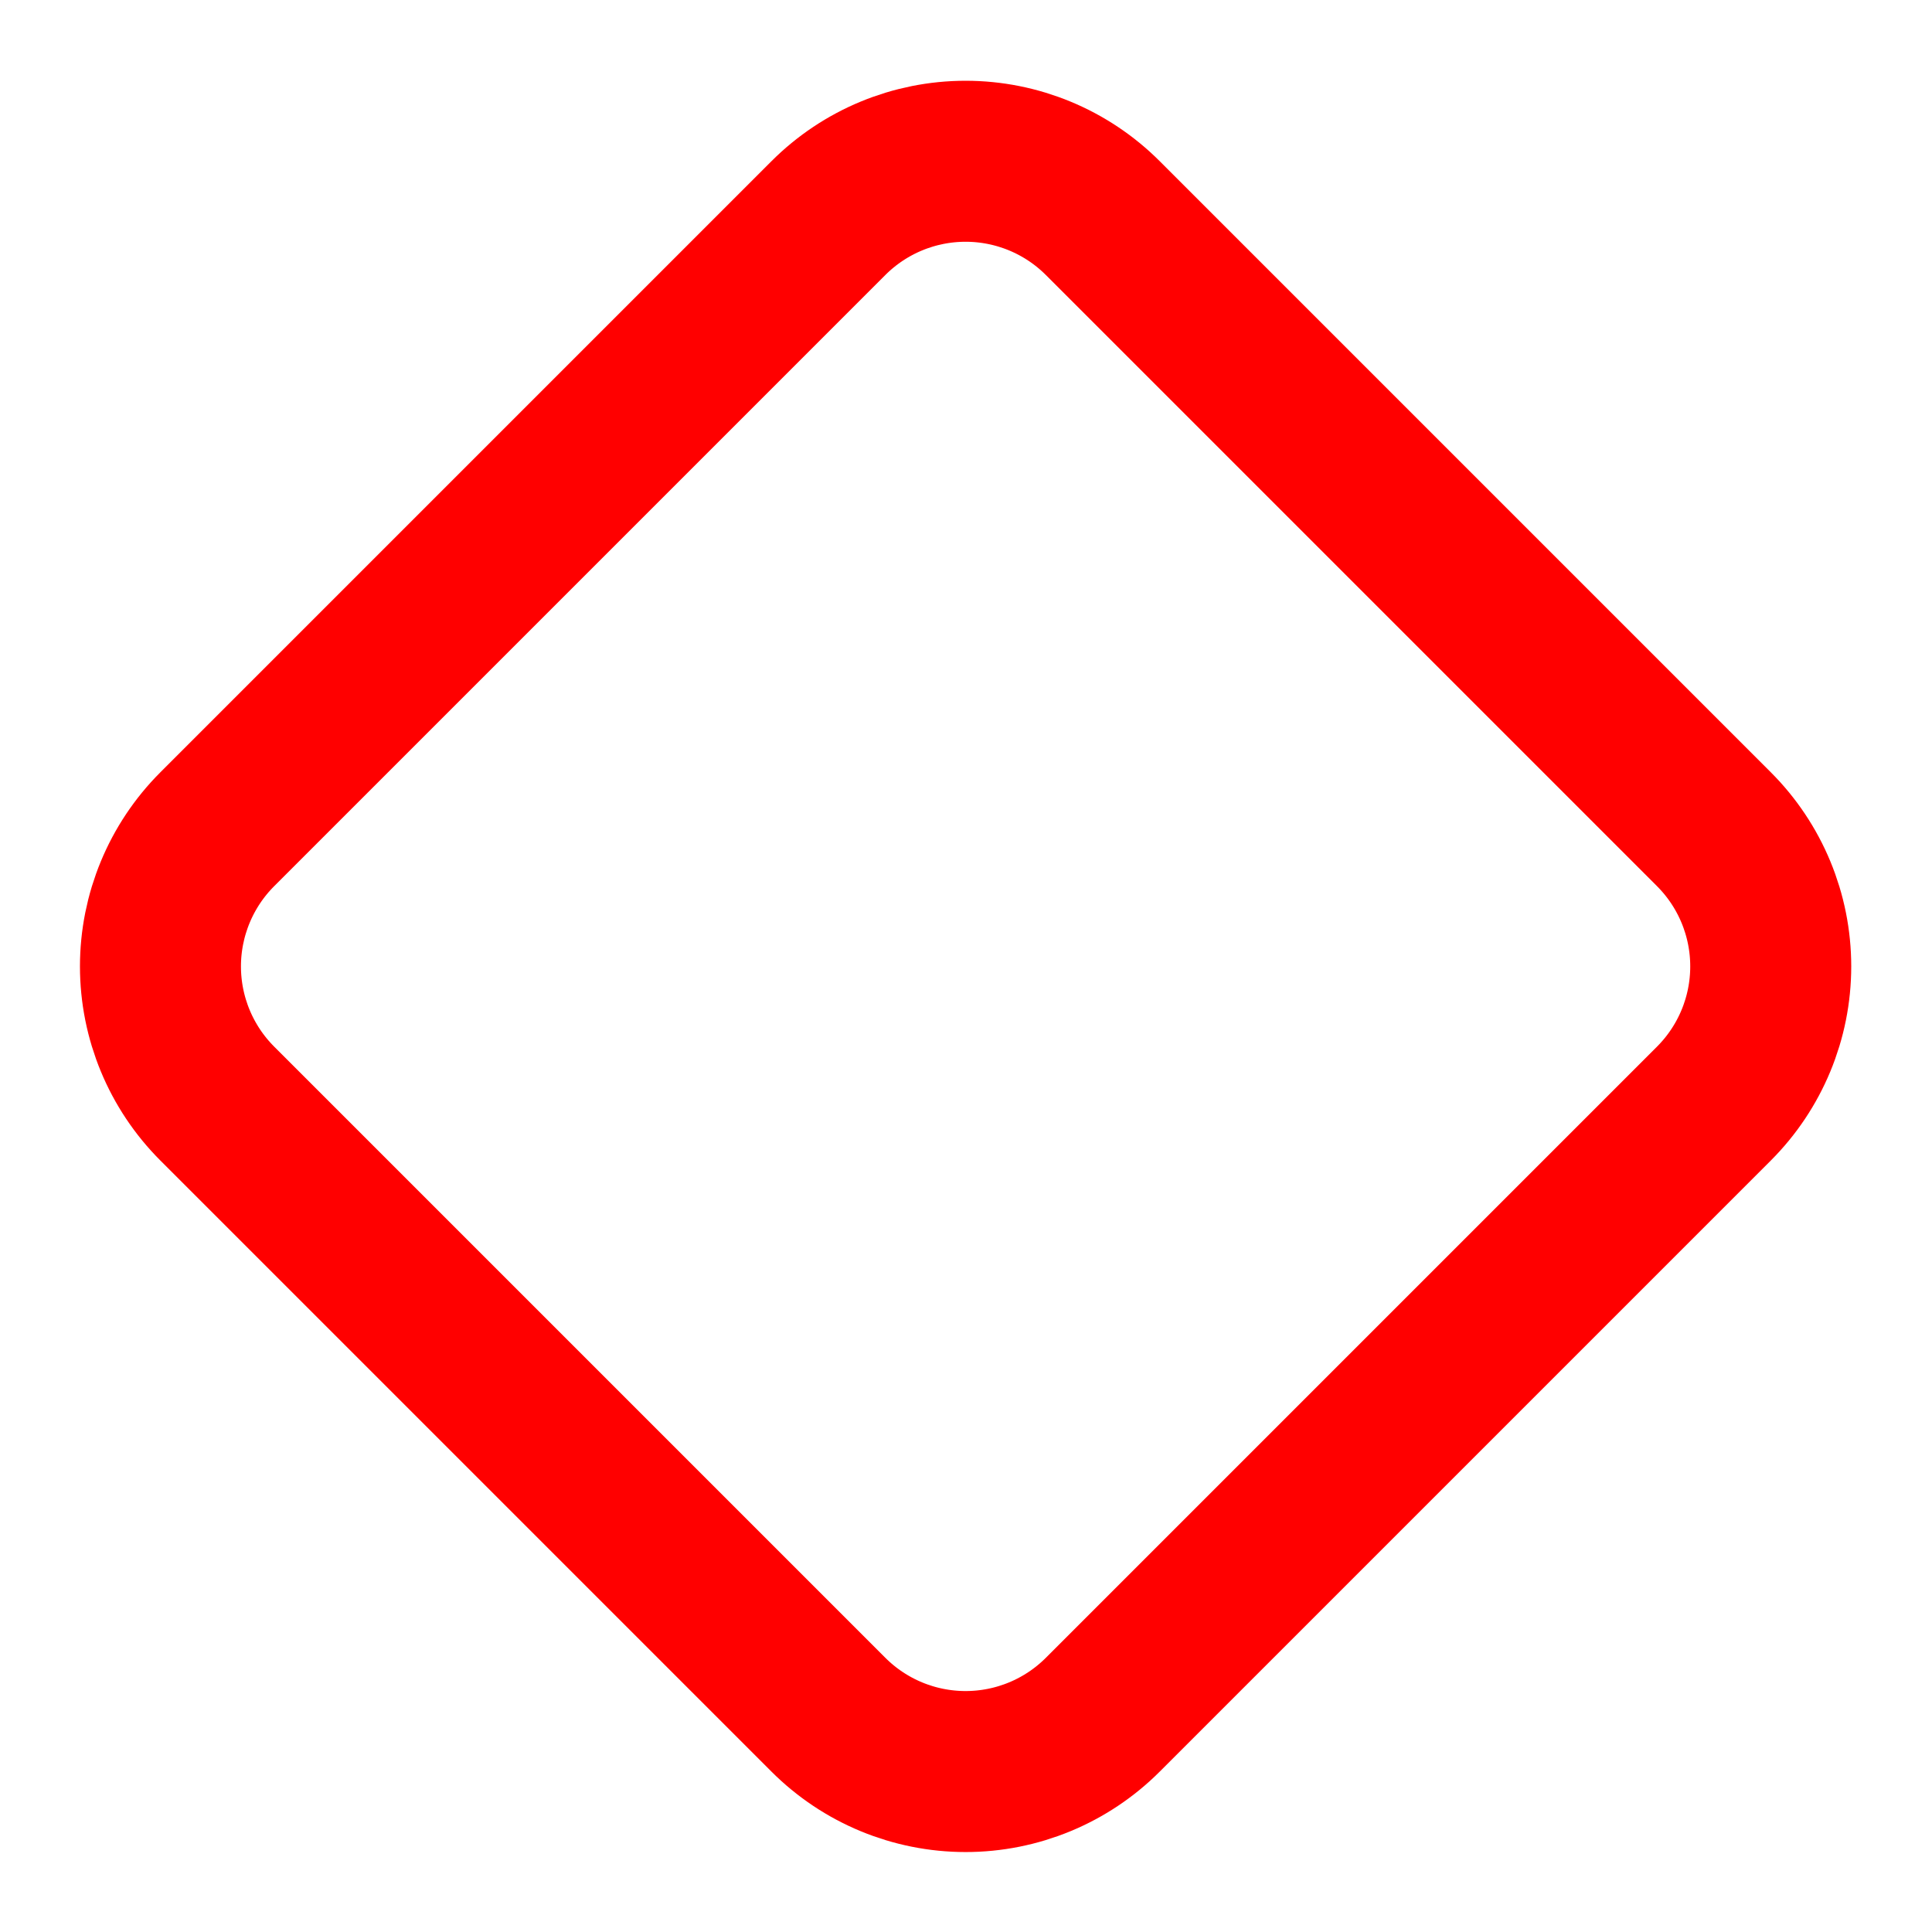
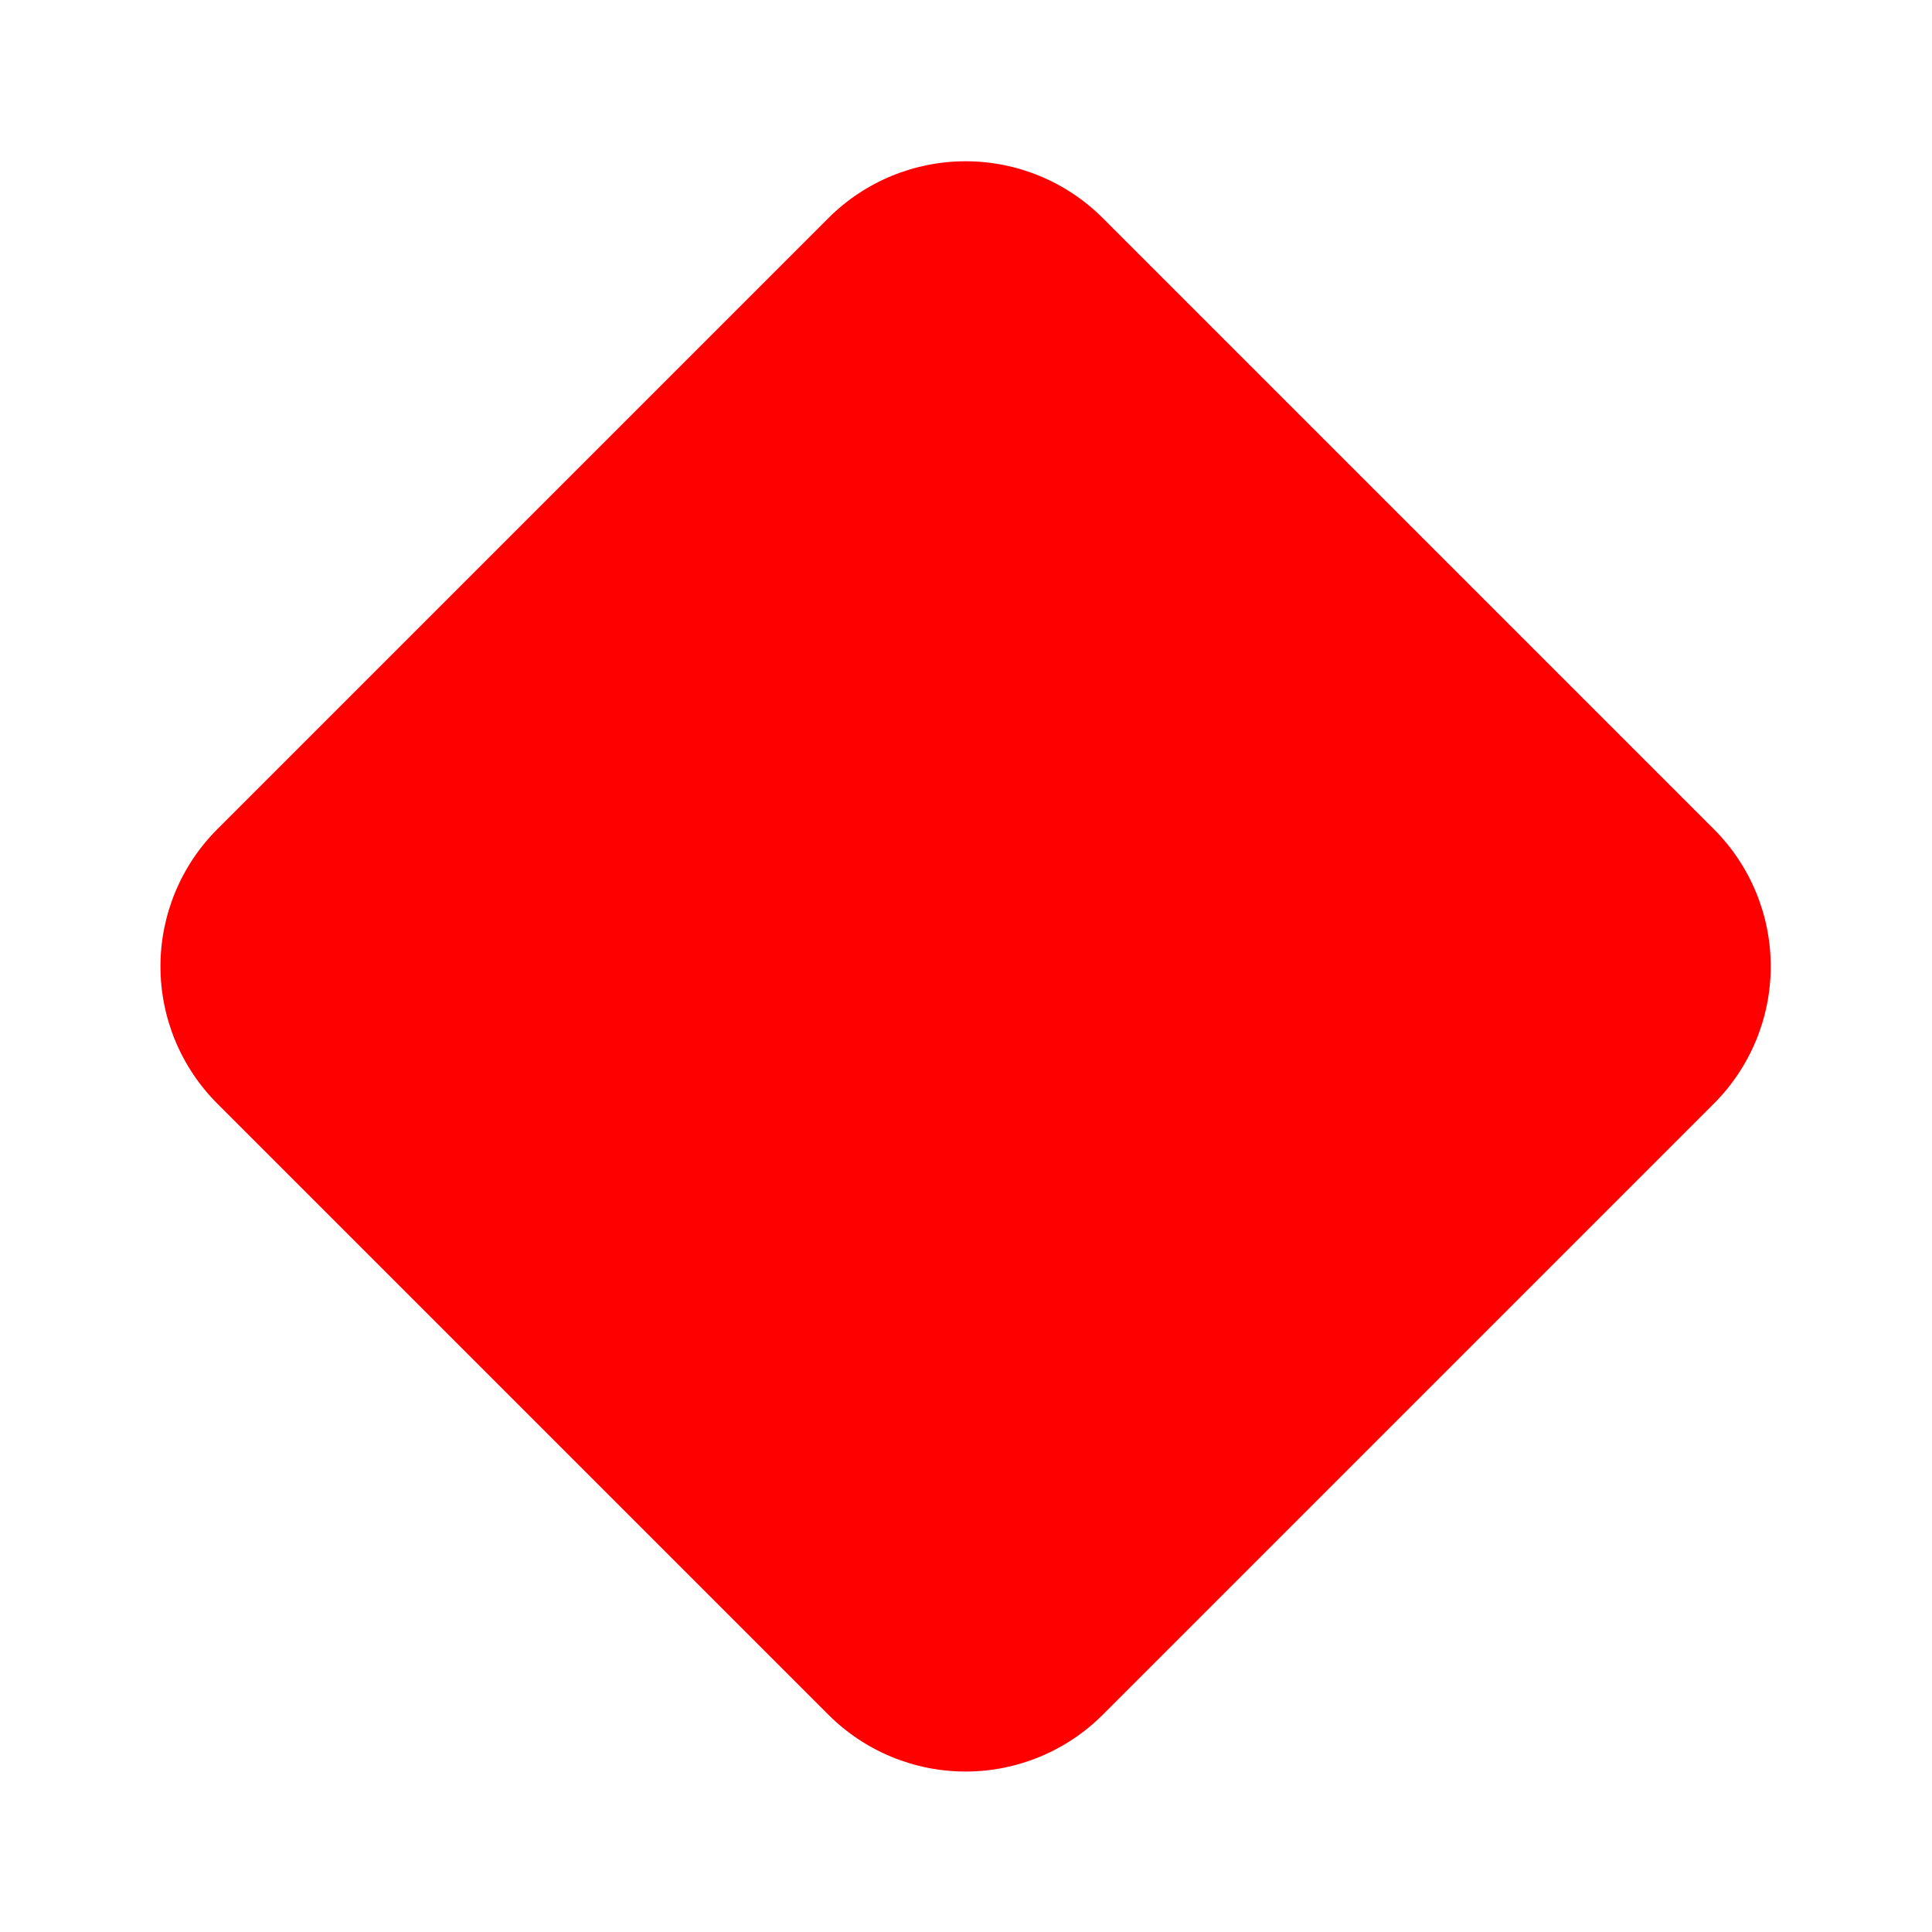
- <svg xmlns="http://www.w3.org/2000/svg" width="24" height="24" viewBox="0 0 24 24" fill="none" stroke="#ff0000" stroke-width="2" stroke-linecap="round" stroke-linejoin="round" class="lucide lucide-diamond">
-   <path d="M2.7 10.3a2.41 2.41 0 0 0 0 3.41l7.59 7.59a2.41 2.41 0 0 0 3.41 0l7.59-7.59a2.41 2.41 0 0 0 0-3.41l-7.59-7.59a2.41 2.41 0 0 0-3.41 0Z" />
+ <svg xmlns="http://www.w3.org/2000/svg" width="24" height="24" viewBox="0 0 24 24">
+   <path d="M2.7 10.3a2.41 2.41 0 0 0 0 3.41l7.59 7.59a2.41 2.41 0 0 0 3.41 0l7.59-7.59a2.41 2.41 0 0 0 0-3.41l-7.59-7.59a2.41 2.41 0 0 0-3.41 0Z" fill="#ff0000" />
</svg>
